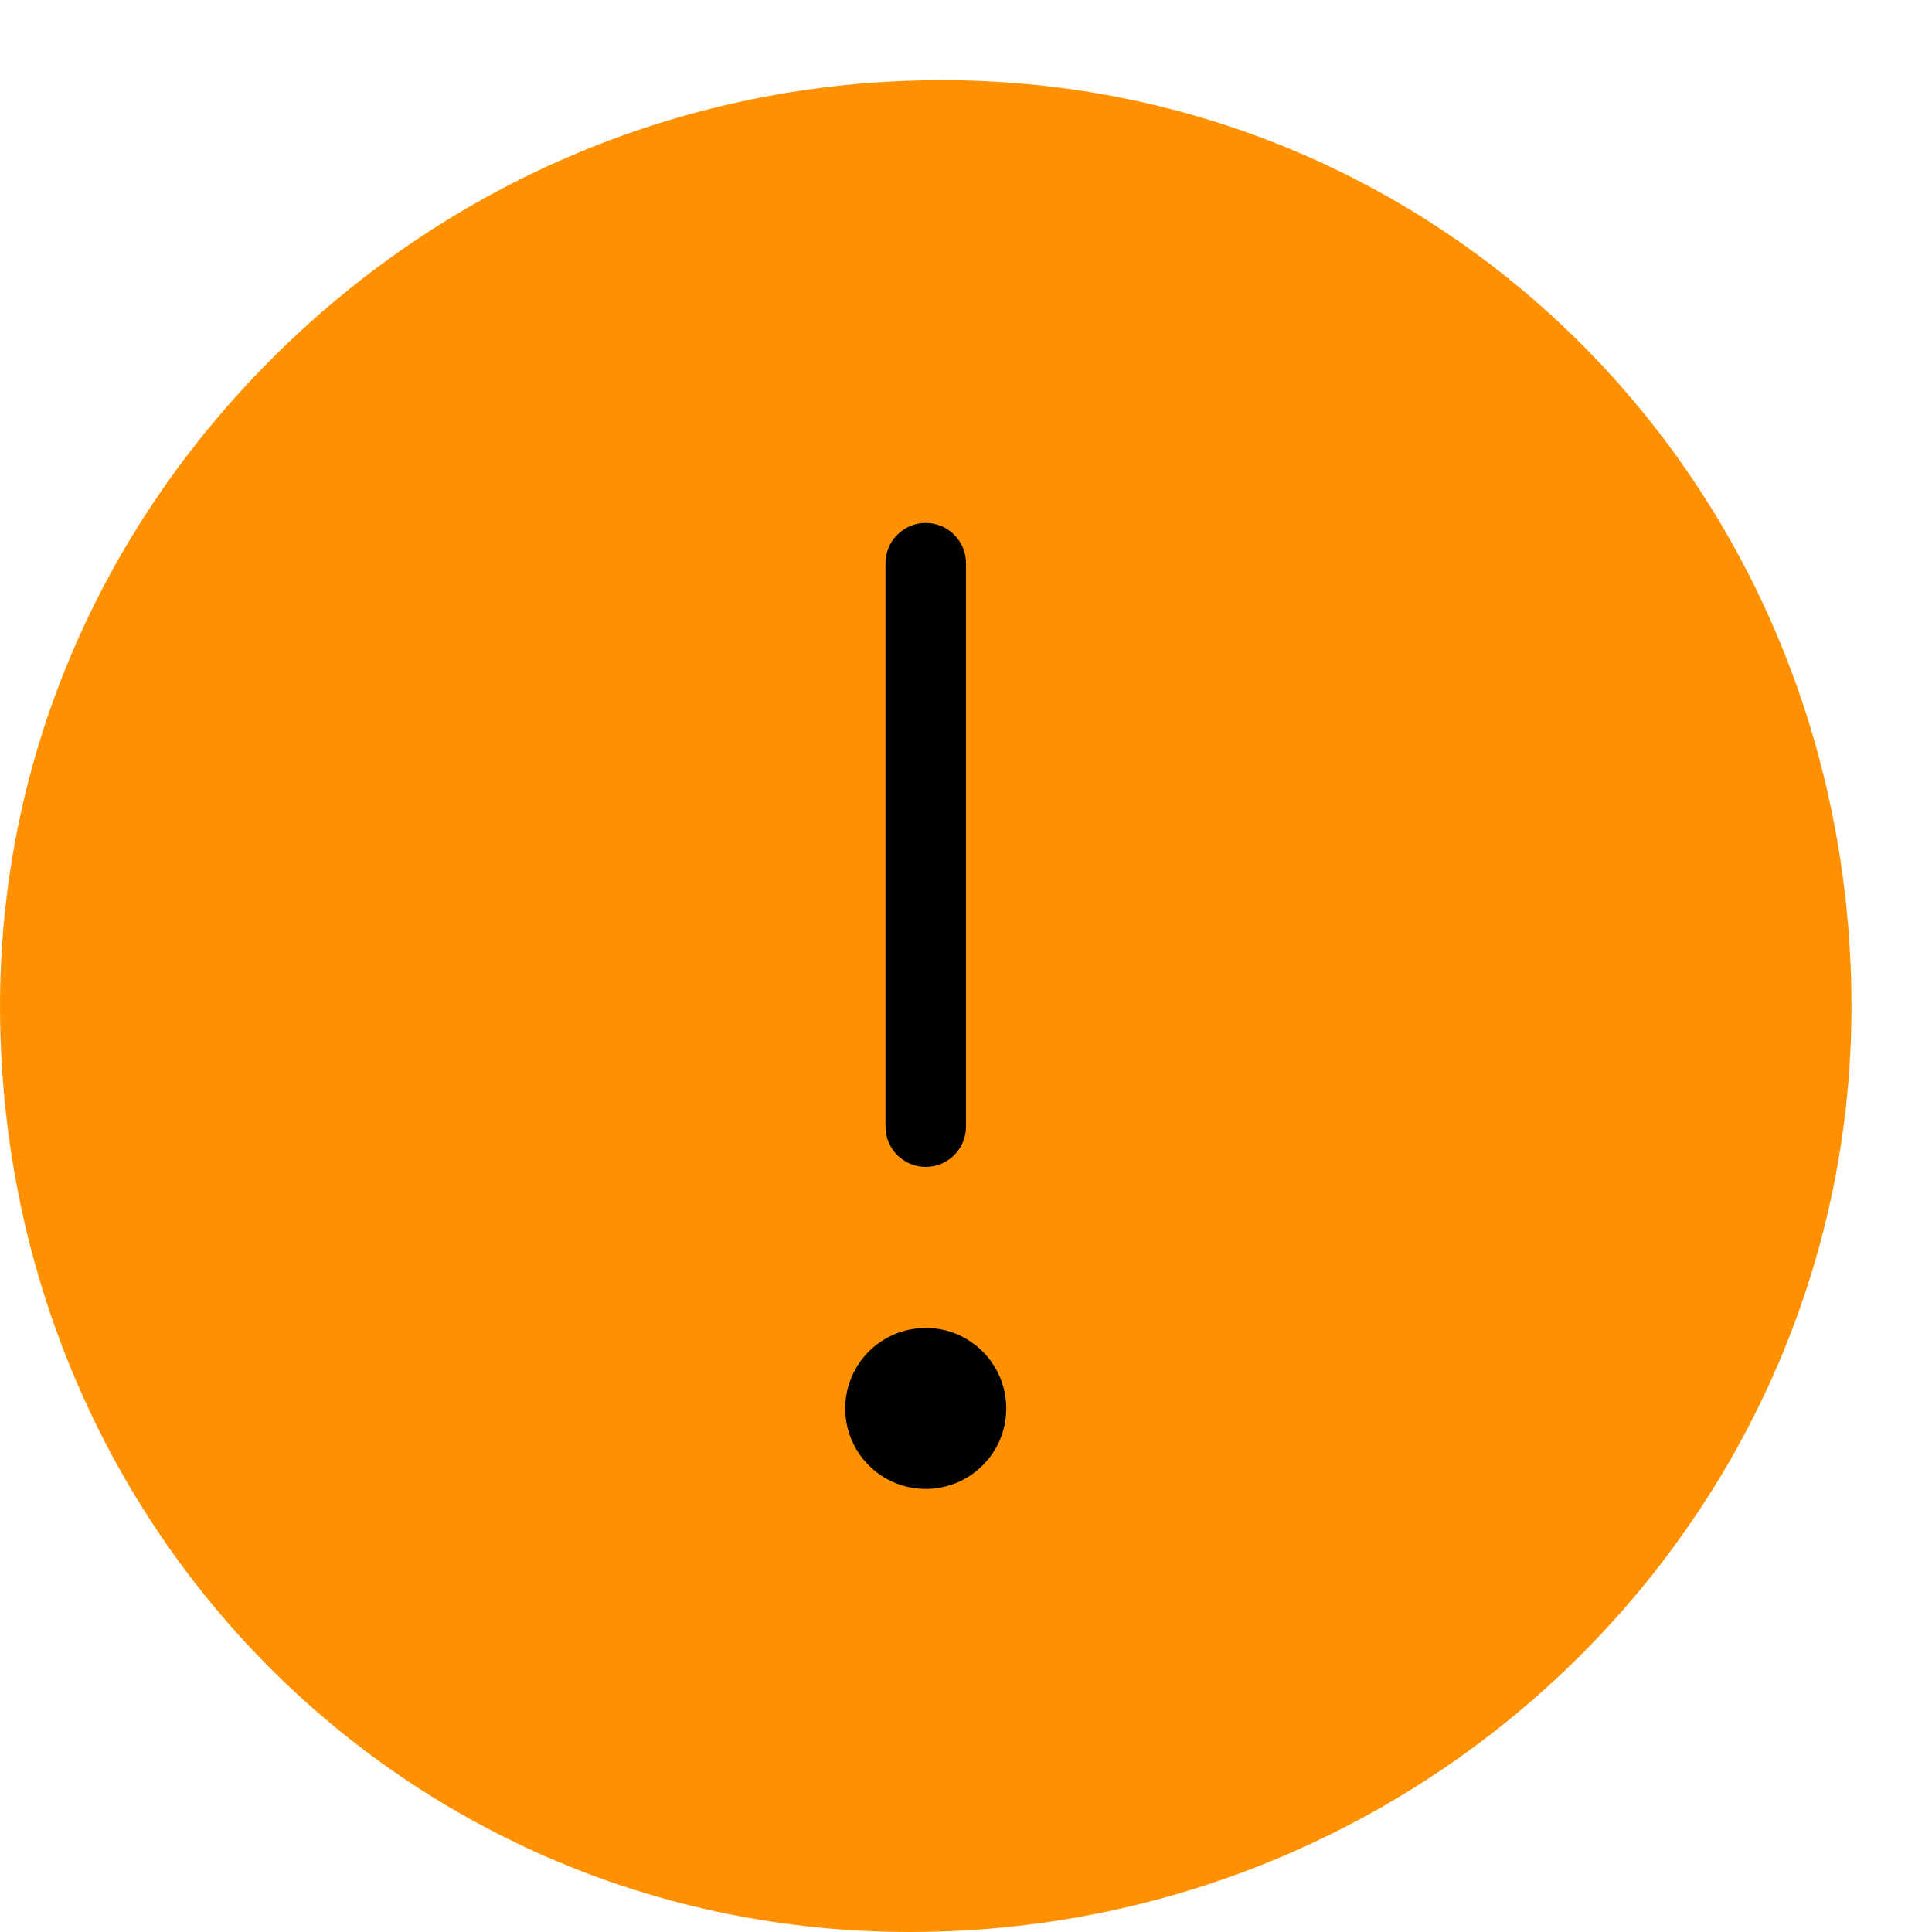
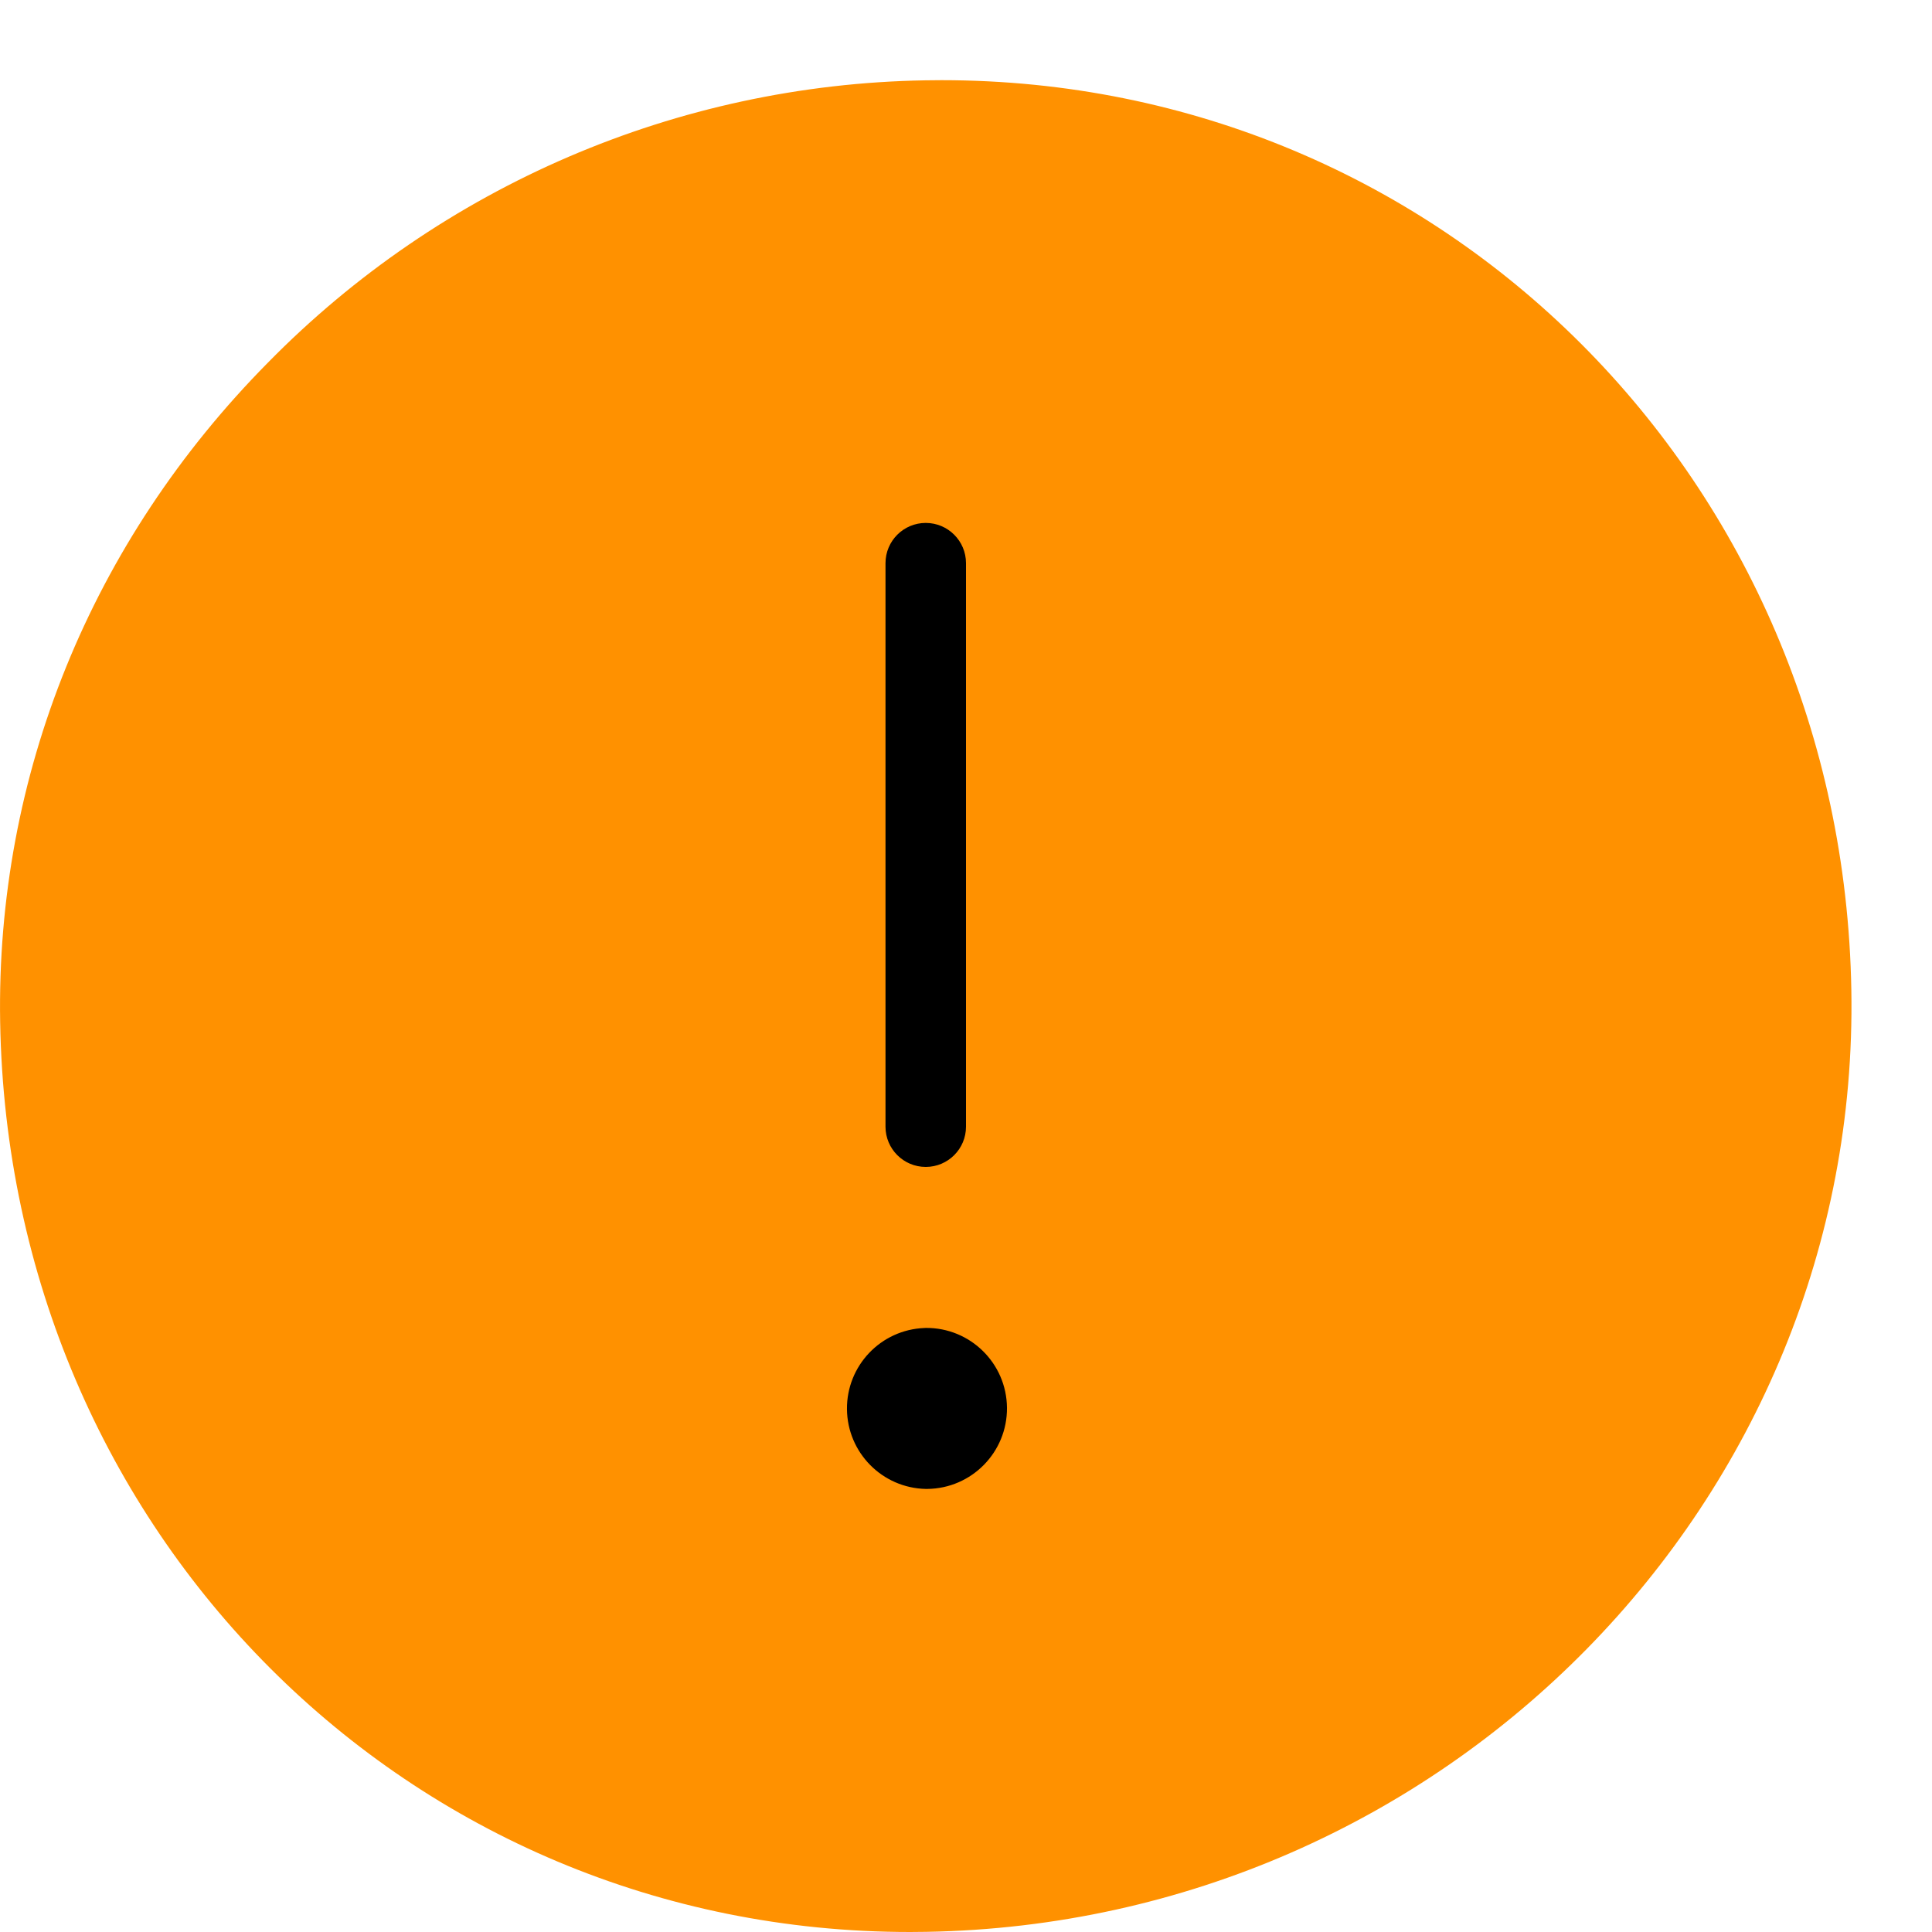
<svg xmlns="http://www.w3.org/2000/svg" width="24" height="24">
+   <path fill="none" d="M-1-1h3.333v3.333H-1z" />
  <g>
-     <rect x="-1" y="-1" width="3.333" height="3.333" id="canvas_background" fill="none" />
-   </g>
-   <g>
-     <ellipse ry="8.727" rx="5.332" id="svg_2" cy="13.107" cx="11.598" stroke-opacity="null" stroke-width="null" stroke="null" fill="#000000" />
-     <path d="m11.696,0.996l-0.205,0.002c-3.08,0.054 -5.979,1.299 -8.162,3.506c-2.199,2.223 -3.38,5.133 -3.327,8.195c0.11,6.337 5.075,11.301 11.303,11.301l0.203,-0.002c6.446,-0.111 11.601,-5.361 11.49,-11.7c-0.11,-6.337 -5.075,-11.302 -11.302,-11.302zm-0.696,6c0,-0.276 0.224,-0.5 0.5,-0.5c0.275,0 0.5,0.224 0.5,0.5l0,7c0,0.276 -0.225,0.5 -0.5,0.5c-0.276,0 -0.5,-0.224 -0.5,-0.5l0,-7zm0.518,11.5c-0.006,0 -0.012,0 -0.018,0c-0.545,0 -0.991,-0.436 -1,-0.982c-0.01,-0.552 0.43,-1.008 0.982,-1.017c0.006,0 0.012,-0.001 0.018,-0.001c0.545,0 0.99,0.437 1,0.983c0.01,0.552 -0.431,1.007 -0.982,1.017z" id="svg_1" fill="#ff9100" />
+     <ellipse ry="8.727" rx="5.332" cy="13.107" cx="11.598" stroke-opacity="null" stroke-width="null" stroke="null" />
+     <path d="M11.696.996l-.205.002a11.715 11.715 0 00-8.162 3.506C1.13 6.727-.051 9.637.002 12.699.112 19.036 5.077 24 11.305 24l.203-.002c6.446-.111 11.601-5.361 11.49-11.7C22.888 5.961 17.923.996 11.696.996zm-.696 6a.5.5 0 011 0v7a.5.5 0 01-1 0v-7zm.518 11.5H11.5a1 1 0 01-.018-1.999l.018-.001a1 1 0 01.018 2z" fill="#ff9100" />
  </g>
</svg>
